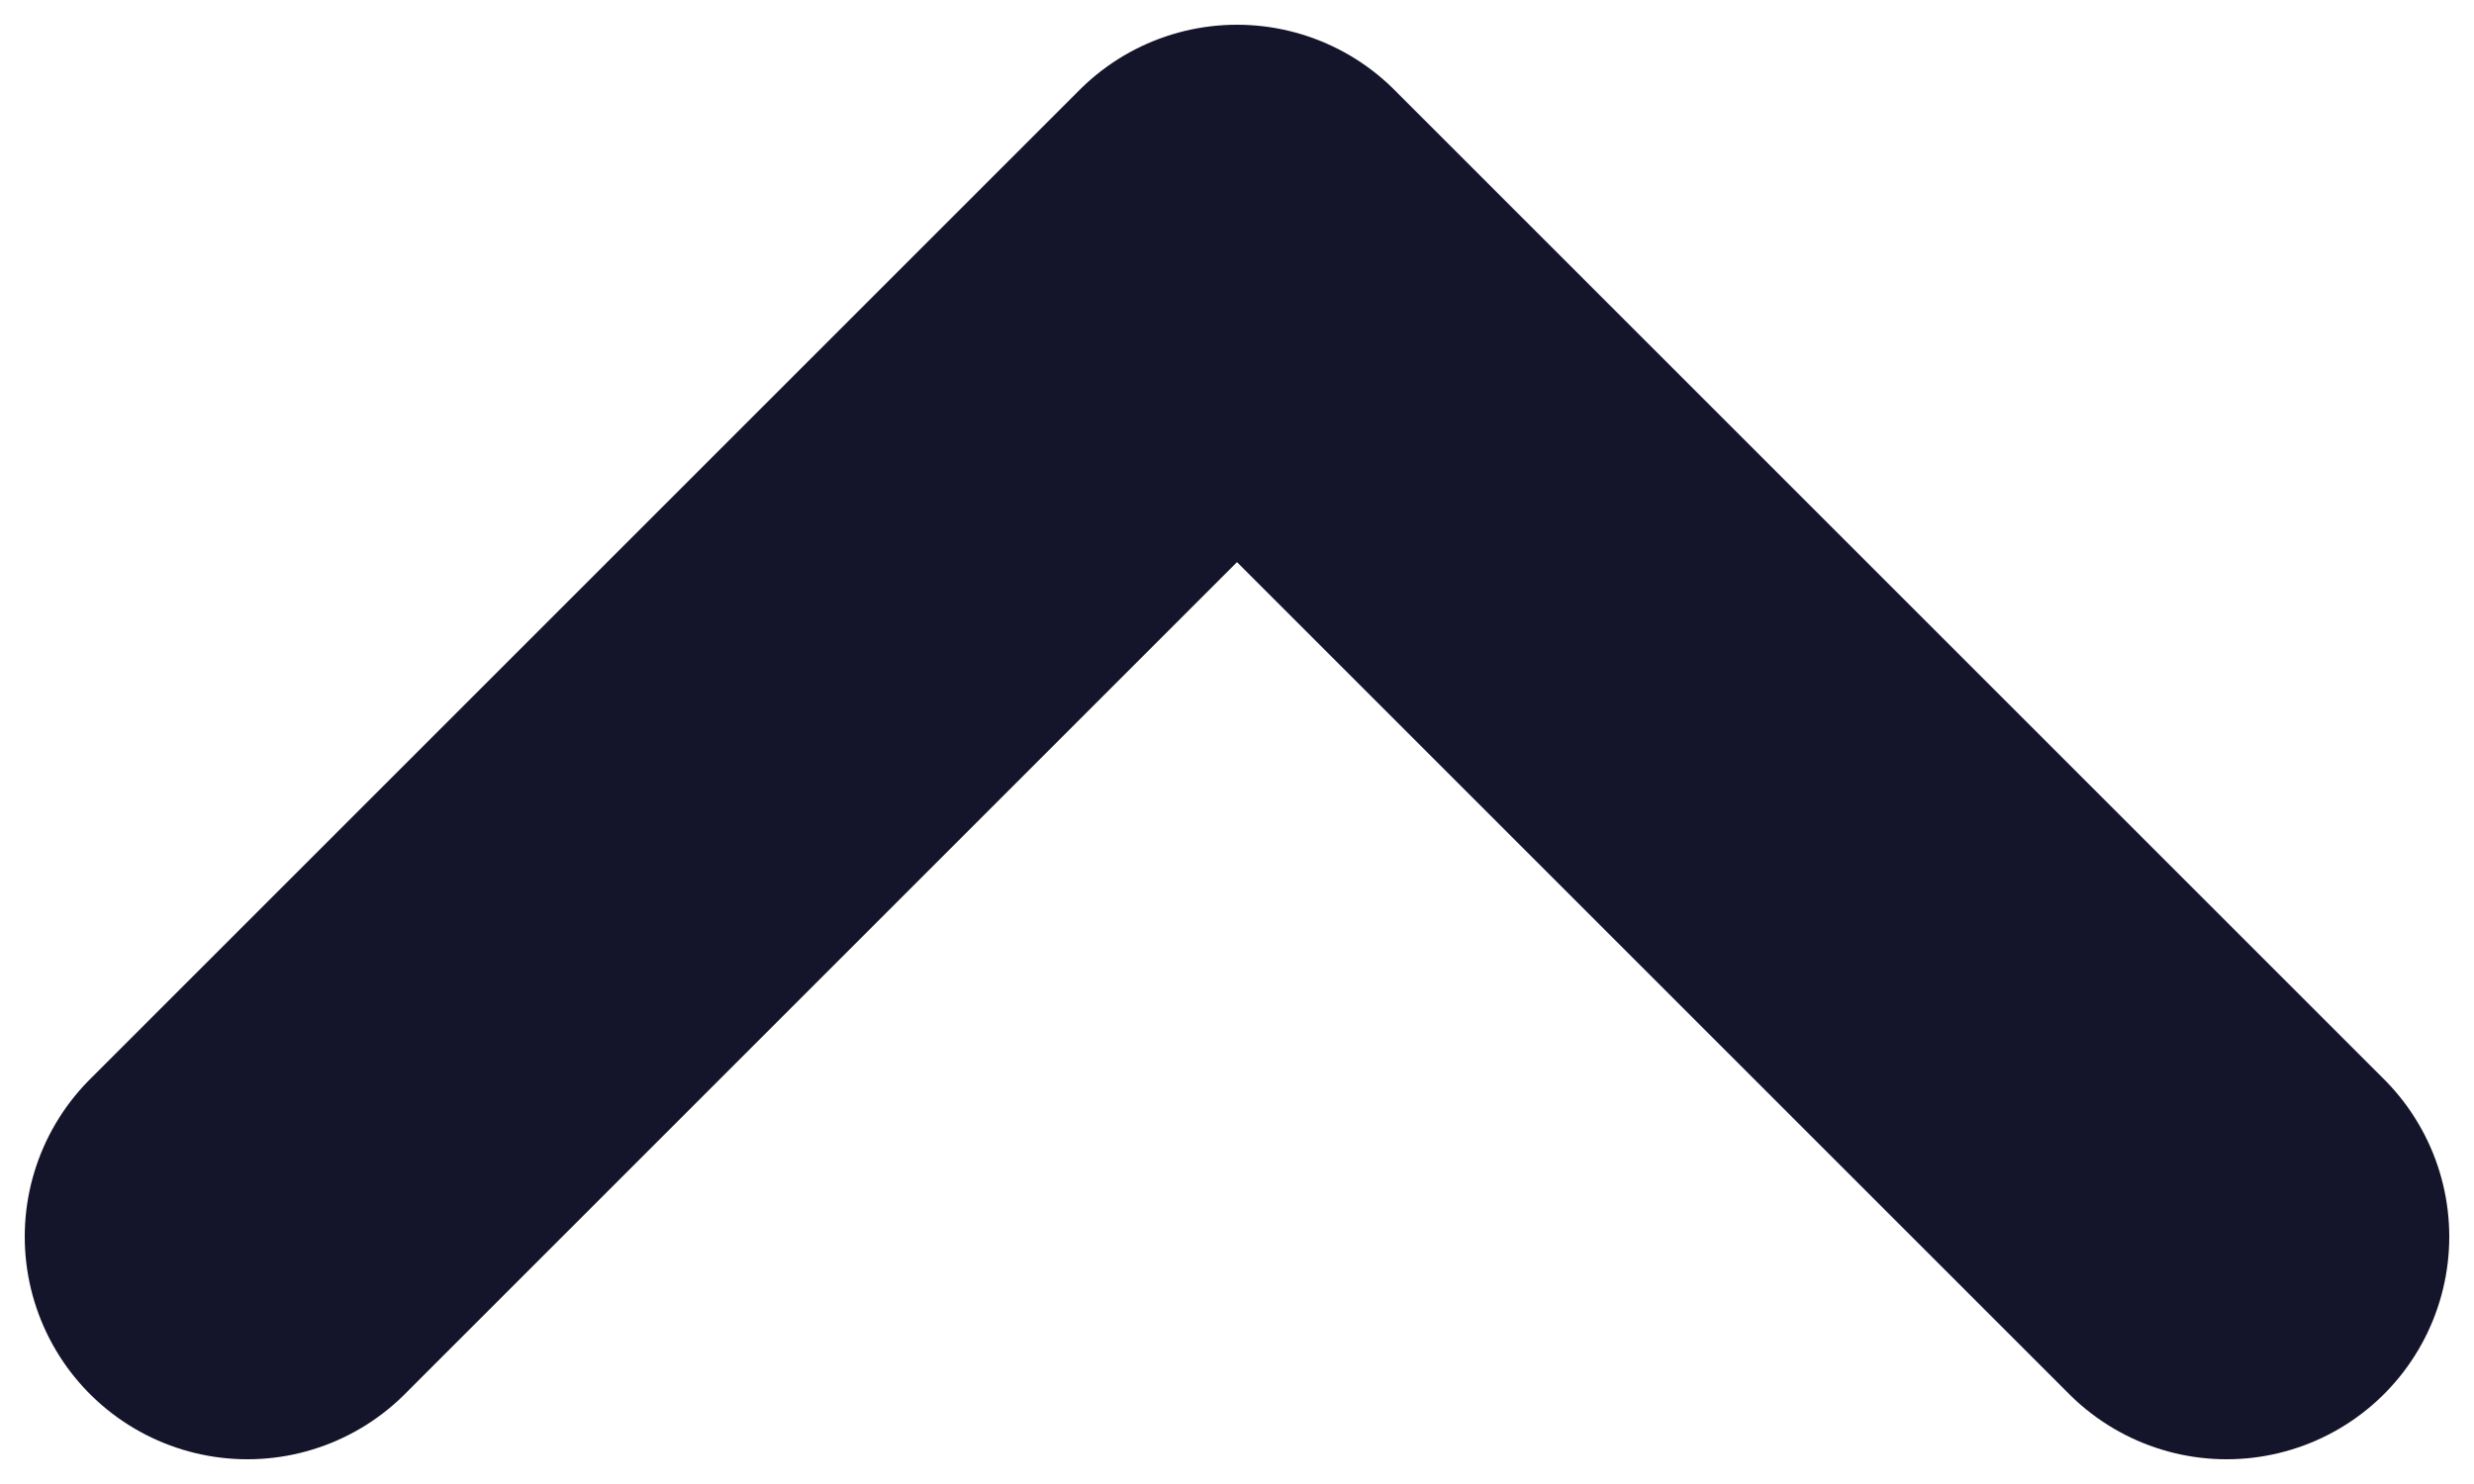
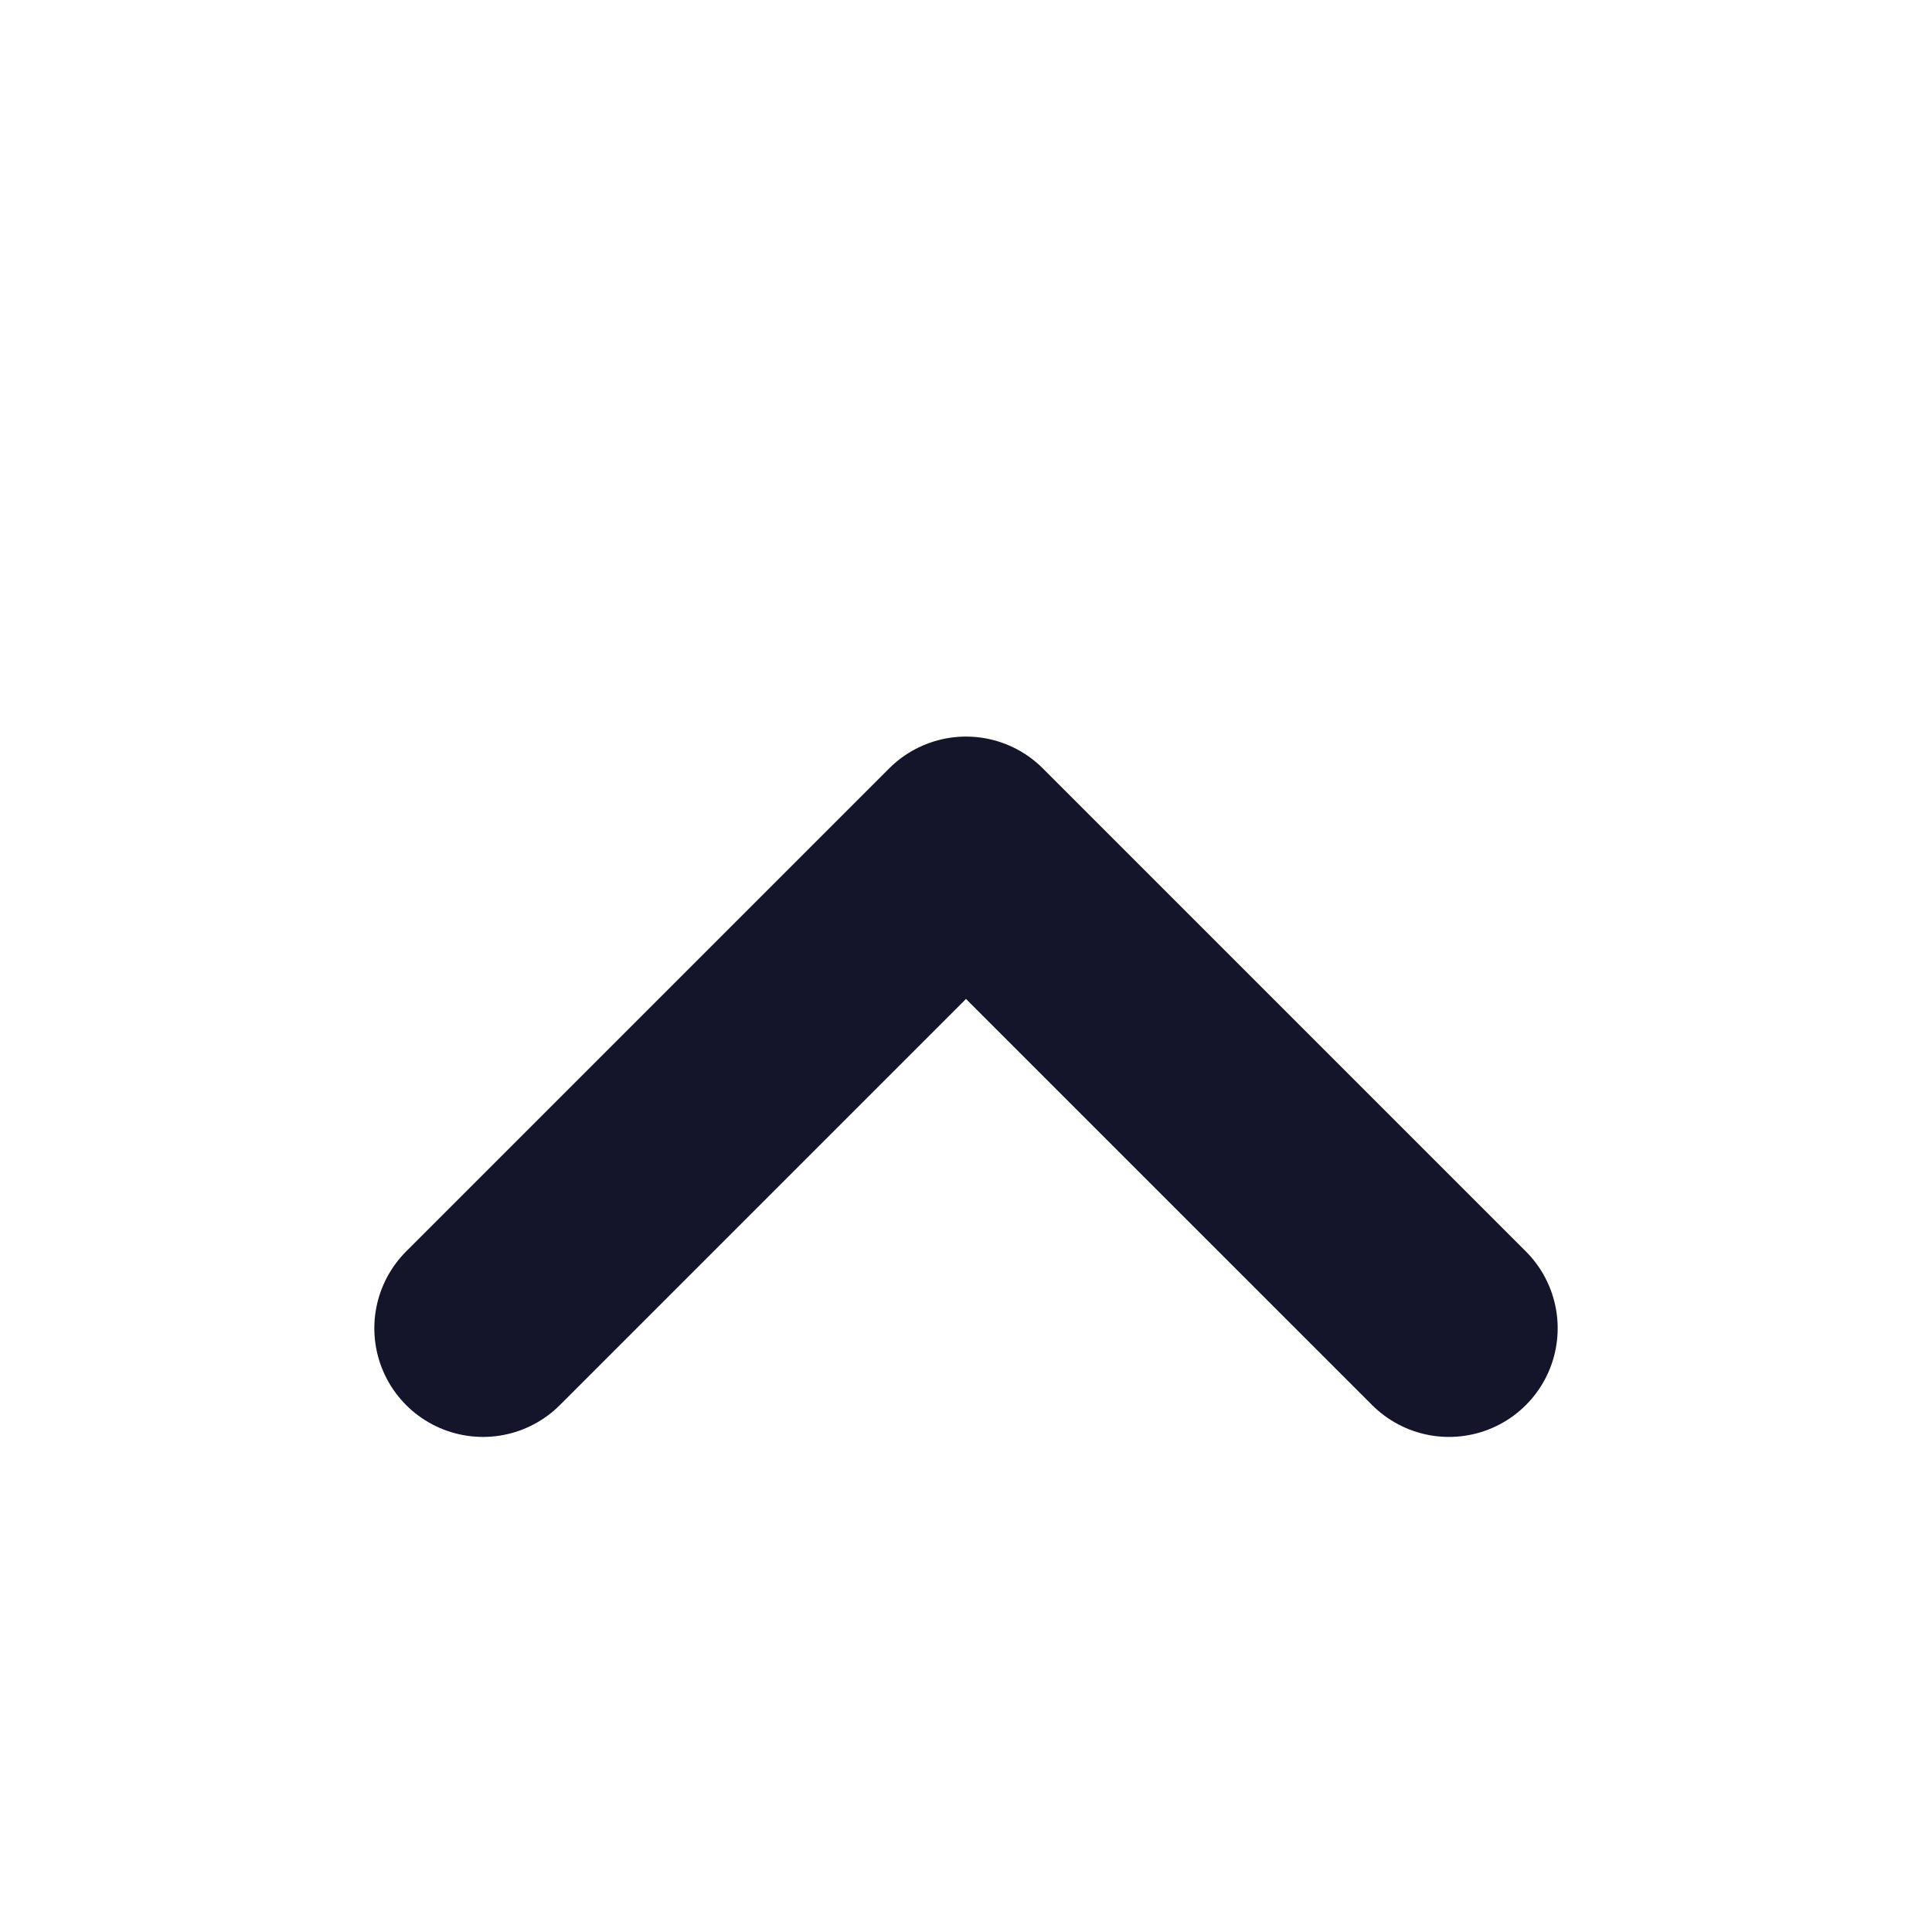
- <svg xmlns="http://www.w3.org/2000/svg" width="10" height="6" viewBox="0 0 10 6" fill="none">
-   <path d="M9 5L5 1L1 5" stroke="#14142A" stroke-width="1.8" stroke-linecap="round" stroke-linejoin="round" />
+ <svg xmlns="http://www.w3.org/2000/svg" width="16" height="16" viewBox="0 0 16 16" fill="none">
+   <path d="M12 11L8 7L4 11" stroke="#14142A" stroke-width="1.8" stroke-linecap="round" stroke-linejoin="round" />
</svg>
